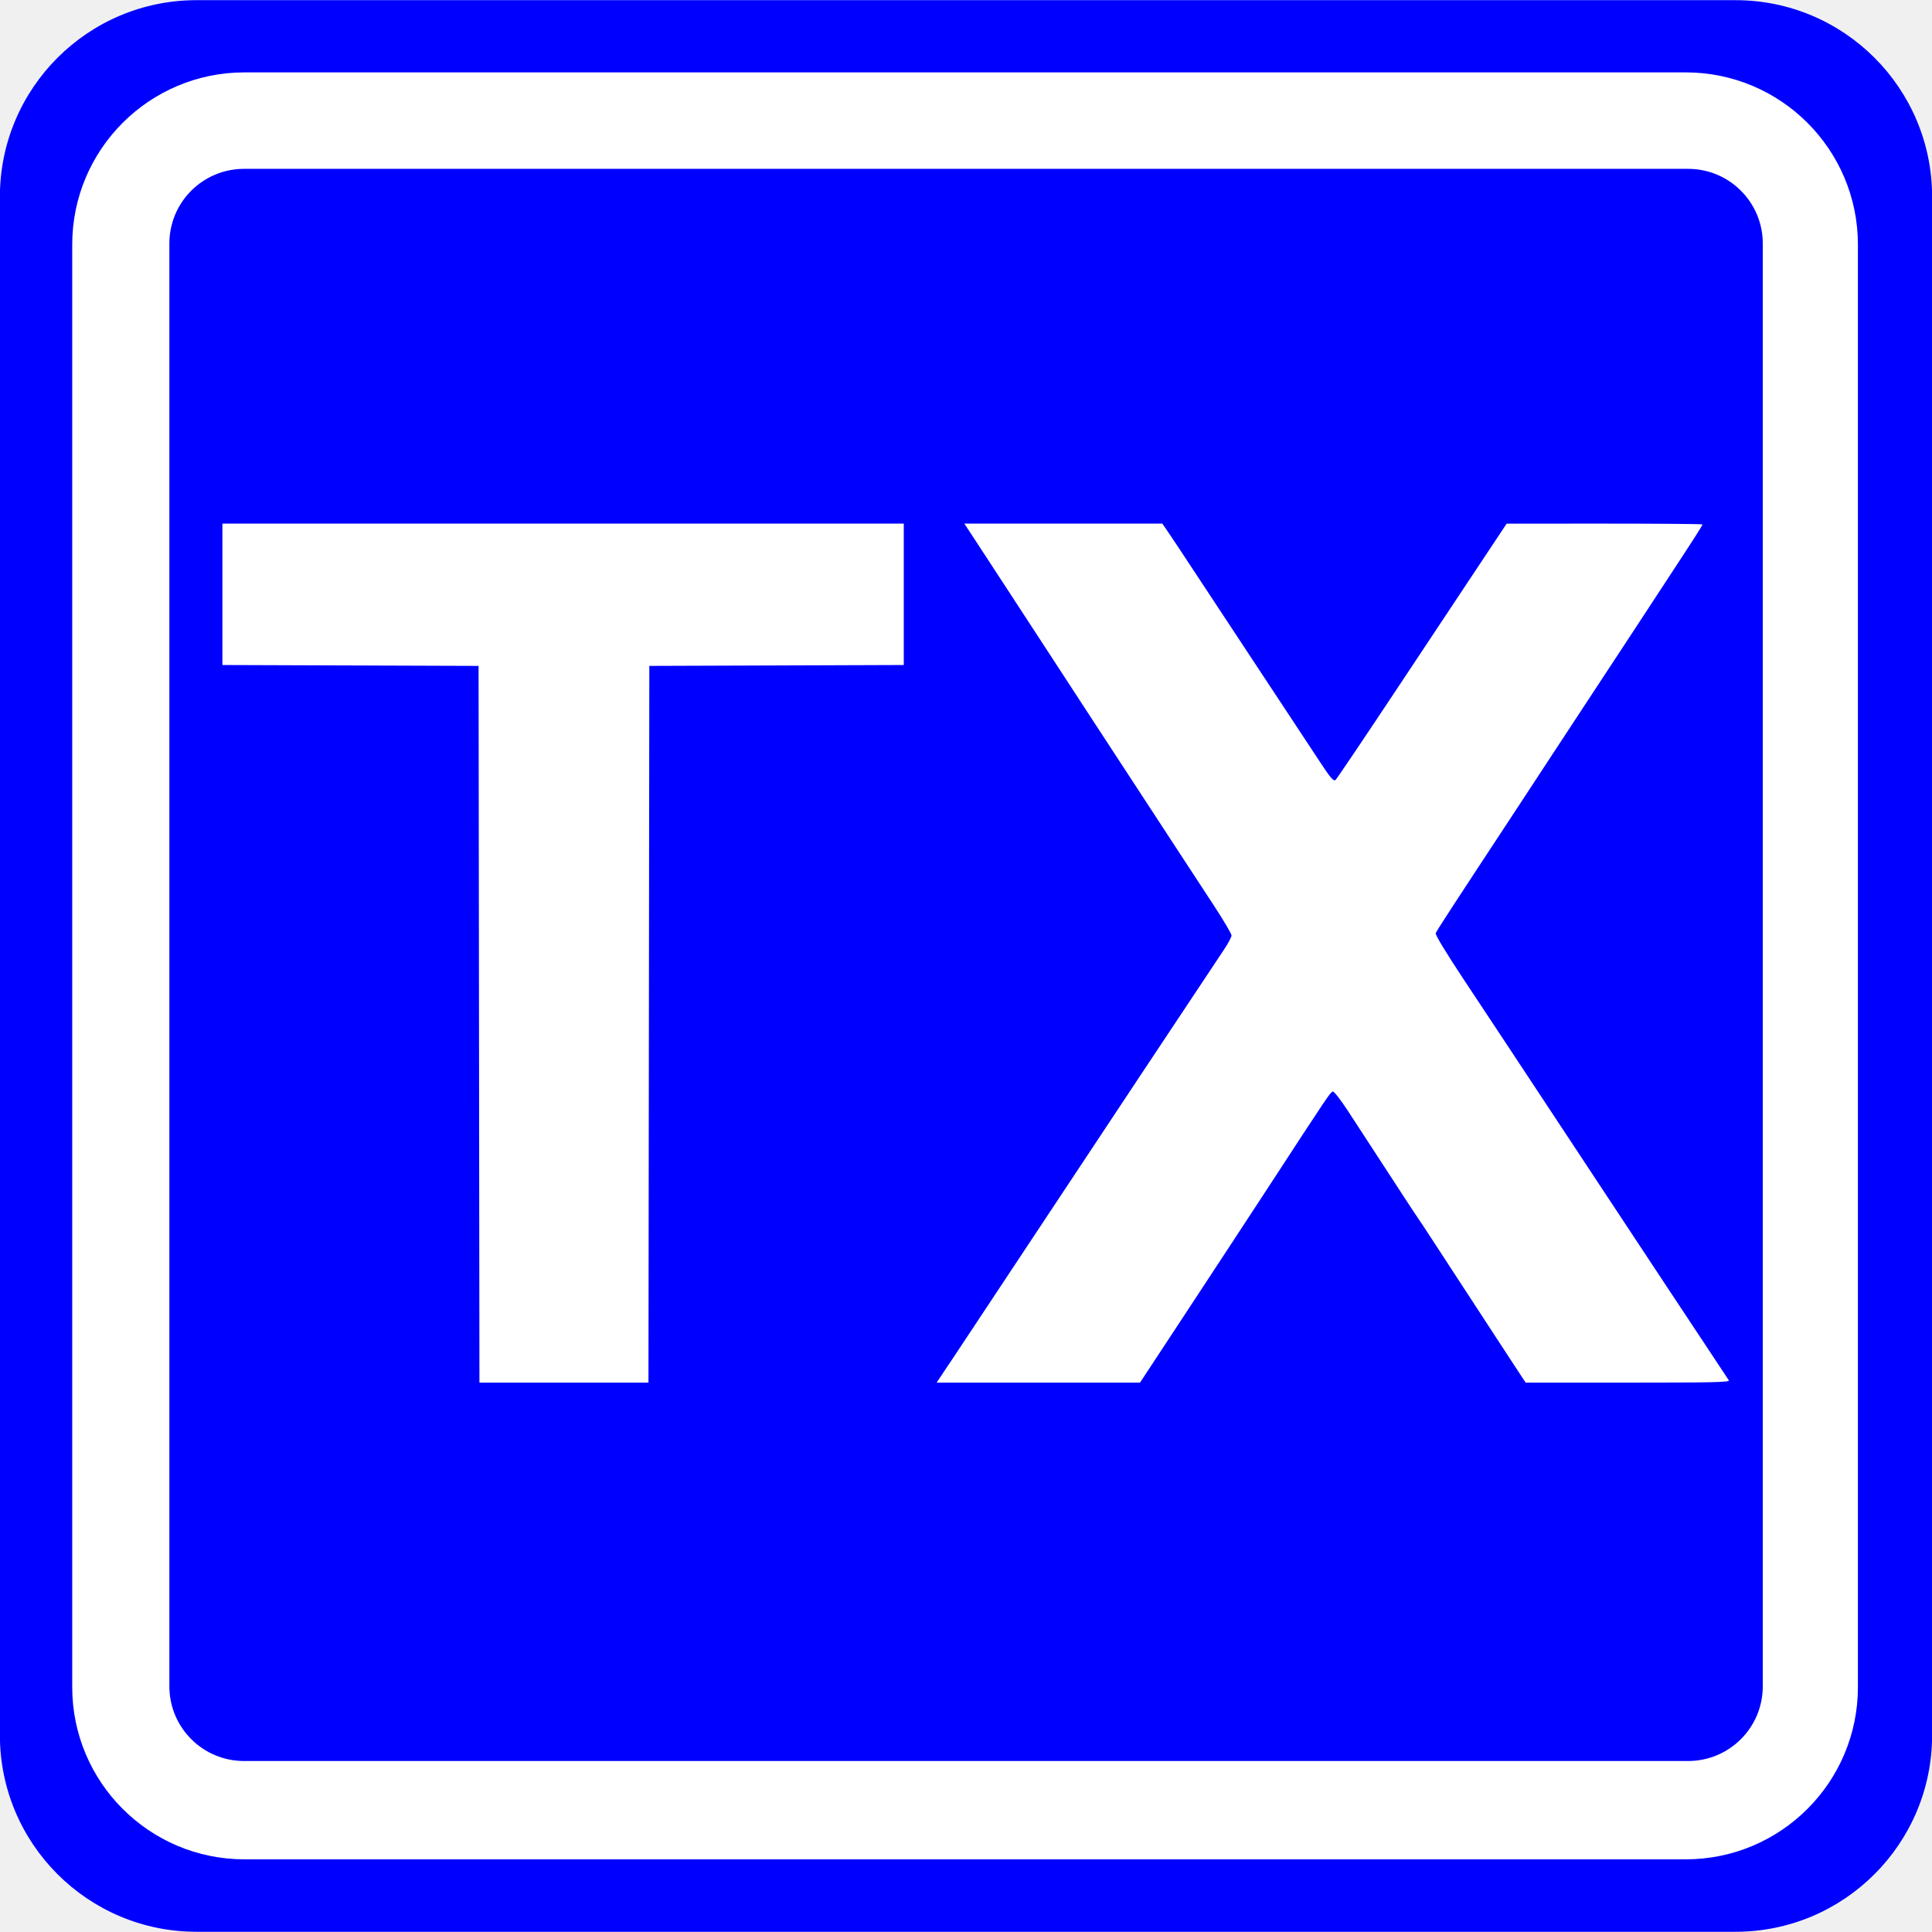
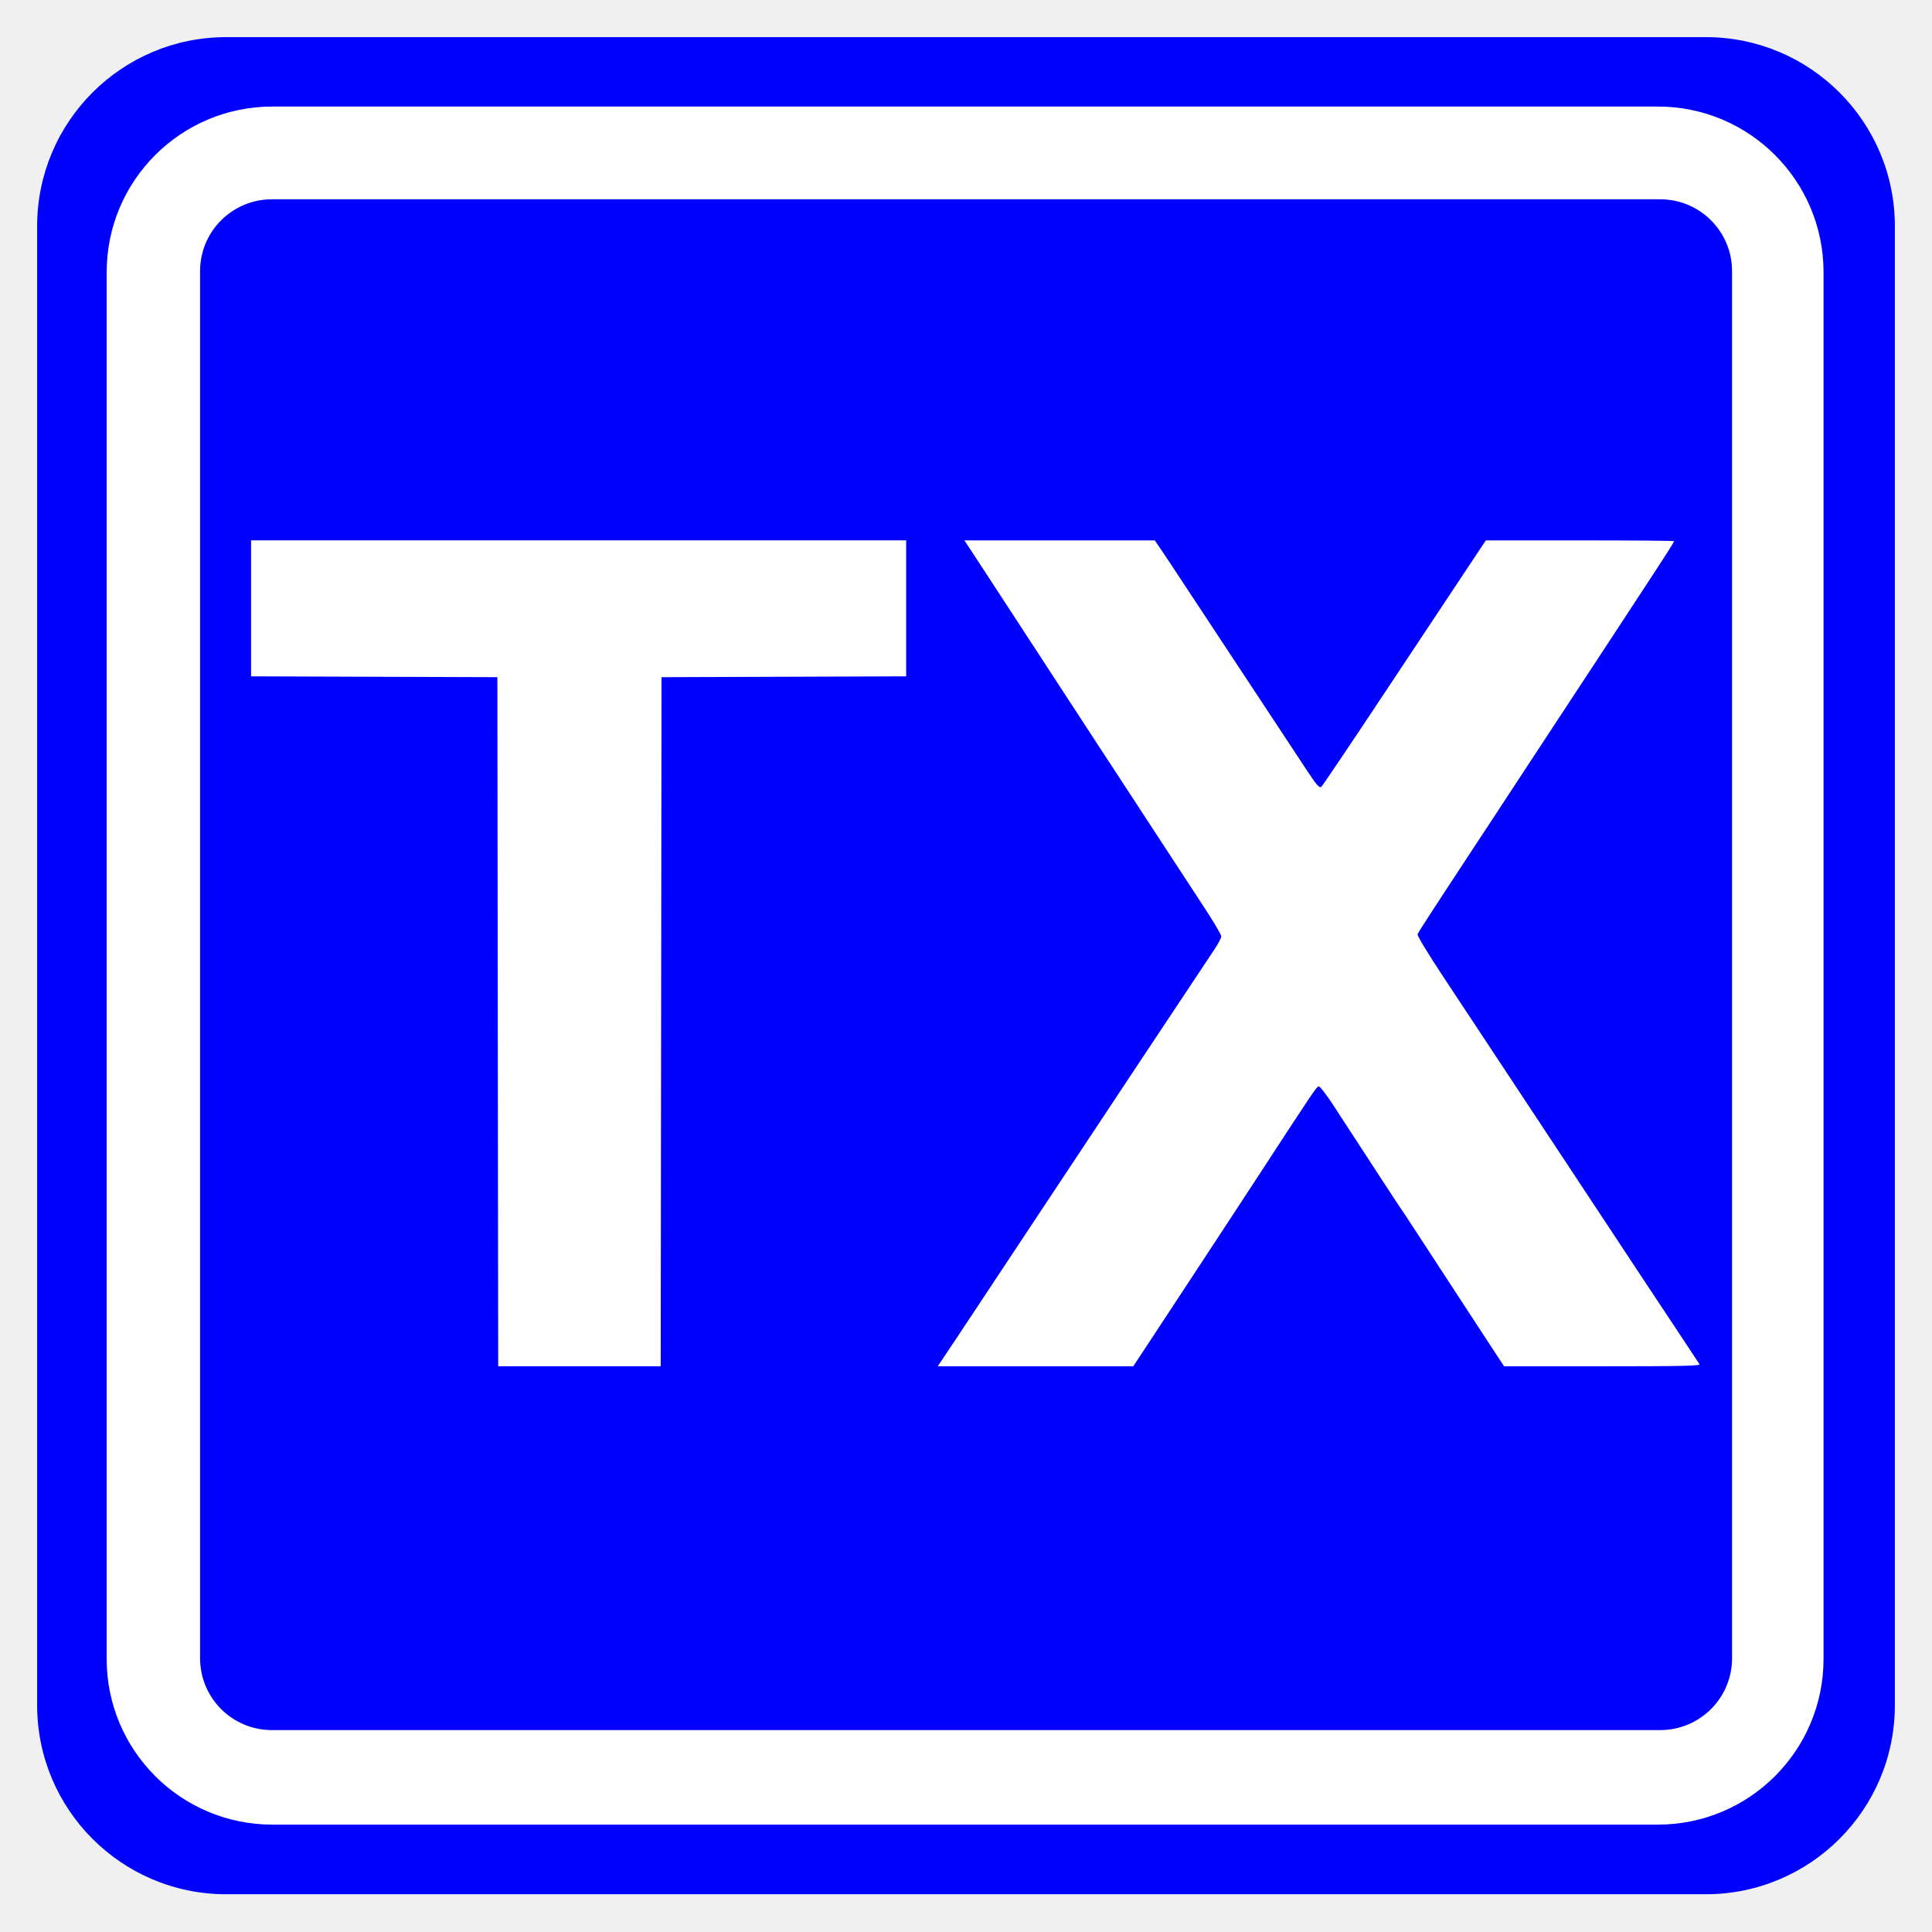
- <svg xmlns="http://www.w3.org/2000/svg" width="200" height="200" viewBox="0 0 52.917 52.917" version="1.1" id="svg8">
+ <svg xmlns="http://www.w3.org/2000/svg" viewBox="-1.061 -1.053 55.039 55.023" version="1.1" id="svg8">
  <defs id="defs2" />
  <g id="layer1" transform="translate(0,-244.0833)">
    <rect style="fill:#0000ff;fill-opacity:1;stroke:none;stroke-width:0.265;stroke-opacity:1" id="rect836" width="52.923" height="52.906" x="-0.003" y="244.088" ry="5.386" />
    <rect style="fill:#ffffff;fill-opacity:1;stroke:none;stroke-width:0.265;stroke-opacity:1" id="rect853" width="48.91" height="48.944" x="1.978" y="246.066" ry="4.718" />
    <rect style="fill:#0000ff;fill-opacity:1;stroke:none;stroke-width:0.265;stroke-opacity:1" id="rect857" width="43.643" height="43.609" x="4.639" y="248.708" ry="2.045" />
    <path style="fill:#ffffff;fill-opacity:1;stroke:none;stroke-width:0.179;stroke-opacity:1" d="M 49.587,106.032 49.542,68.934 36.283,68.888 23.024,68.842 V 61.522 54.202 H 58.292 93.559 v 7.32 7.32 l -13.17,0.046 -13.17,0.046 -0.045,37.098 -0.045,37.098 H 58.381 49.632 Z" id="path859" transform="matrix(0.2645833,0,0,0.2645833,0,244.0833)" />
    <path style="fill:#ffffff;fill-opacity:1;stroke:none;stroke-width:0.179;stroke-opacity:1" d="m 97.714,141.998 c 0.416,-0.623 0.913,-1.366 1.105,-1.652 0.192,-0.286 2.637,-3.975 5.433,-8.198 7.126,-10.764 21.514,-32.447 22.453,-33.839 0.431,-0.638 0.783,-1.301 0.783,-1.473 -1.8e-4,-0.172 -0.831,-1.578 -1.846,-3.125 -1.015,-1.547 -2.474,-3.777 -3.242,-4.955 -1.723,-2.643 -3.835,-5.874 -5.837,-8.929 -0.837,-1.277 -2.229,-3.406 -3.094,-4.732 -0.865,-1.326 -2.071,-3.174 -2.68,-4.107 -0.609,-0.933 -1.709,-2.621 -2.444,-3.75 -0.735,-1.129 -2.125,-3.259 -3.088,-4.732 -0.963,-1.473 -2.275,-3.482 -2.914,-4.464 -0.64,-0.982 -1.468,-2.248 -1.84,-2.812 l -0.677,-1.027 h 10.249 10.249 l 0.643,0.938 c 0.354,0.516 1.514,2.263 2.578,3.884 1.064,1.621 4.165,6.321 6.891,10.446 2.726,4.125 5.484,8.304 6.13,9.286 1.163,1.77 1.427,2.087 1.675,2.006 0.07,-0.023 3.034,-4.421 6.586,-9.774 3.552,-5.353 7.512,-11.318 8.8,-13.257 l 2.343,-3.525 10.134,-0.002 c 5.574,-9.35e-4 10.134,0.037 10.134,0.084 0,0.111 -0.809,1.376 -3.482,5.45 -1.193,1.817 -2.719,4.147 -3.393,5.179 -0.673,1.031 -2.469,3.763 -3.99,6.071 -1.521,2.308 -3.527,5.362 -4.459,6.786 -0.931,1.424 -2.513,3.835 -3.514,5.357 -7.409,11.262 -8.664,13.19 -8.776,13.48 -0.058,0.151 1.12,2.096 2.837,4.684 2.763,4.165 5.094,7.691 12.724,19.247 6.08,9.209 10.866,16.444 12.749,19.274 1.041,1.565 1.958,2.951 2.036,3.08 0.117,0.193 -1.744,0.235 -10.446,0.234 l -10.589,-3.6e-4 -1.903,-2.901 c -1.922,-2.93 -5.915,-9.048 -7.839,-12.009 -0.574,-0.884 -1.212,-1.848 -1.417,-2.143 -0.205,-0.295 -0.843,-1.259 -1.417,-2.143 -2.096,-3.227 -4.564,-7.012 -5.855,-8.984 -0.728,-1.111 -1.414,-1.99 -1.524,-1.953 -0.283,0.094 -0.32,0.149 -6.948,10.312 -0.737,1.129 -2.369,3.621 -3.628,5.536 -1.259,1.915 -3.027,4.607 -3.929,5.982 -0.902,1.375 -2.501,3.806 -3.552,5.402 l -1.912,2.902 H 107.483 96.958 Z" id="path861" transform="matrix(0.2645833,0,0,0.2645833,0,244.0833)" />
  </g>
</svg>
